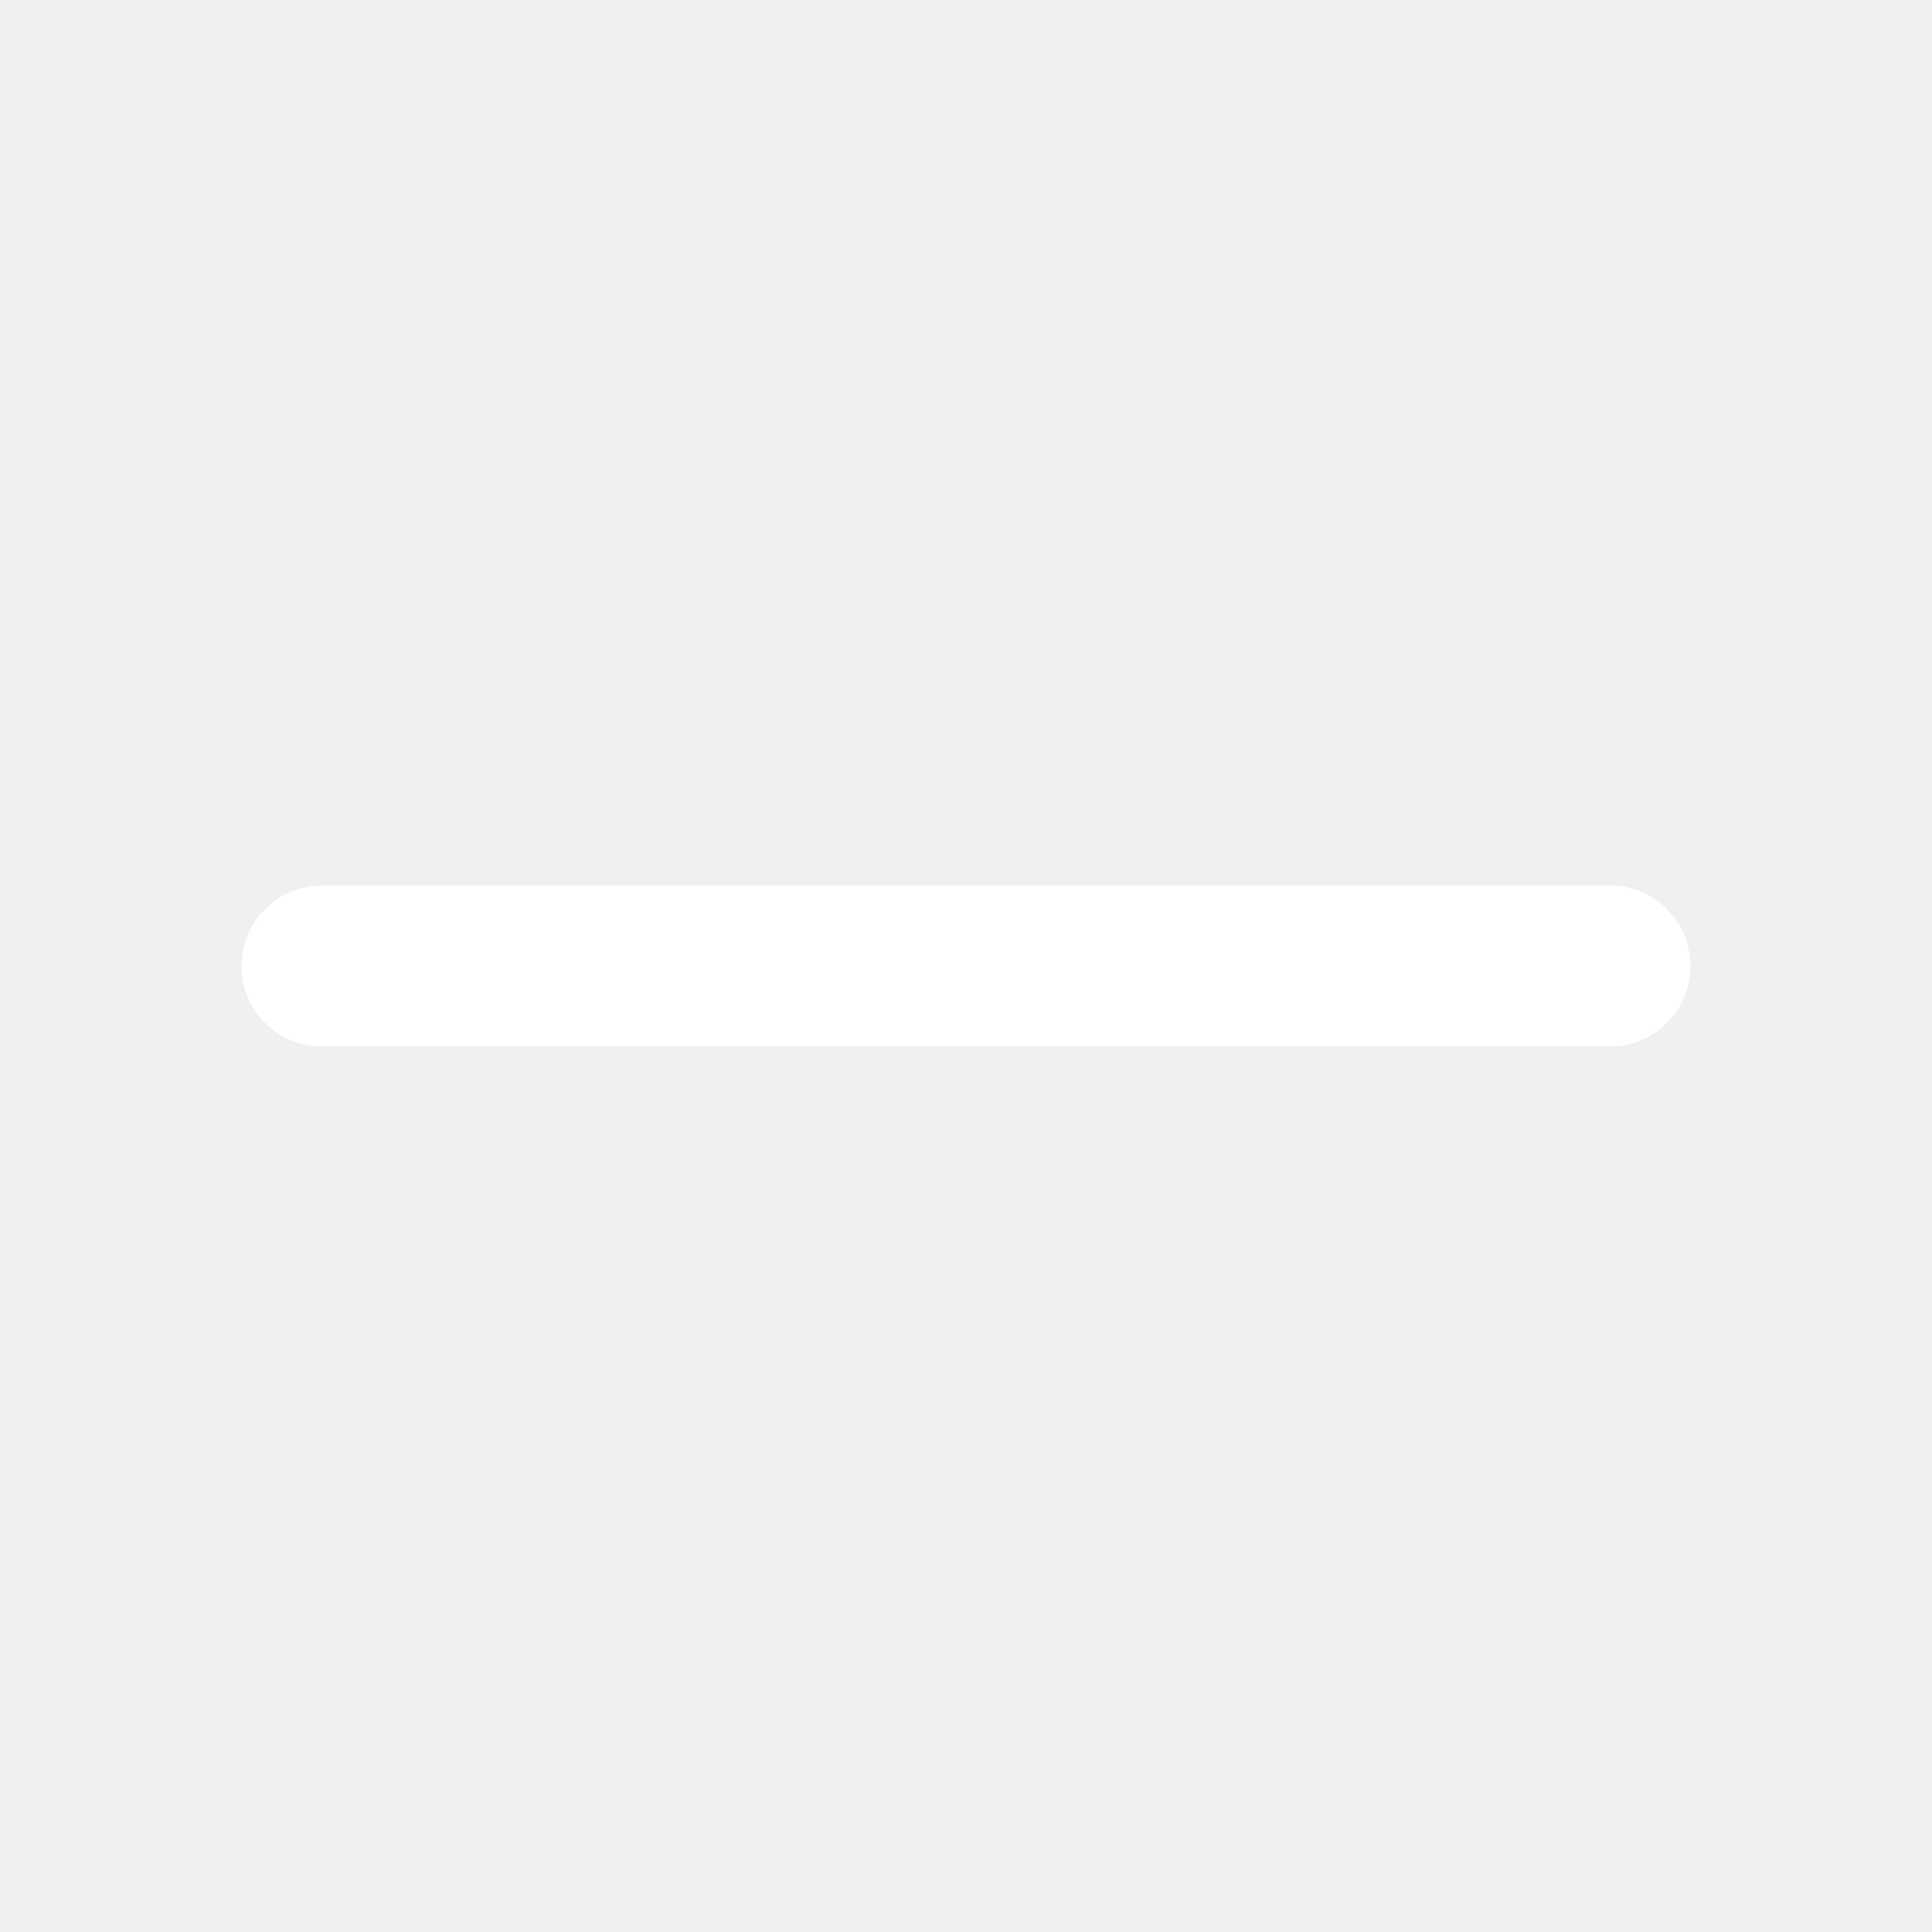
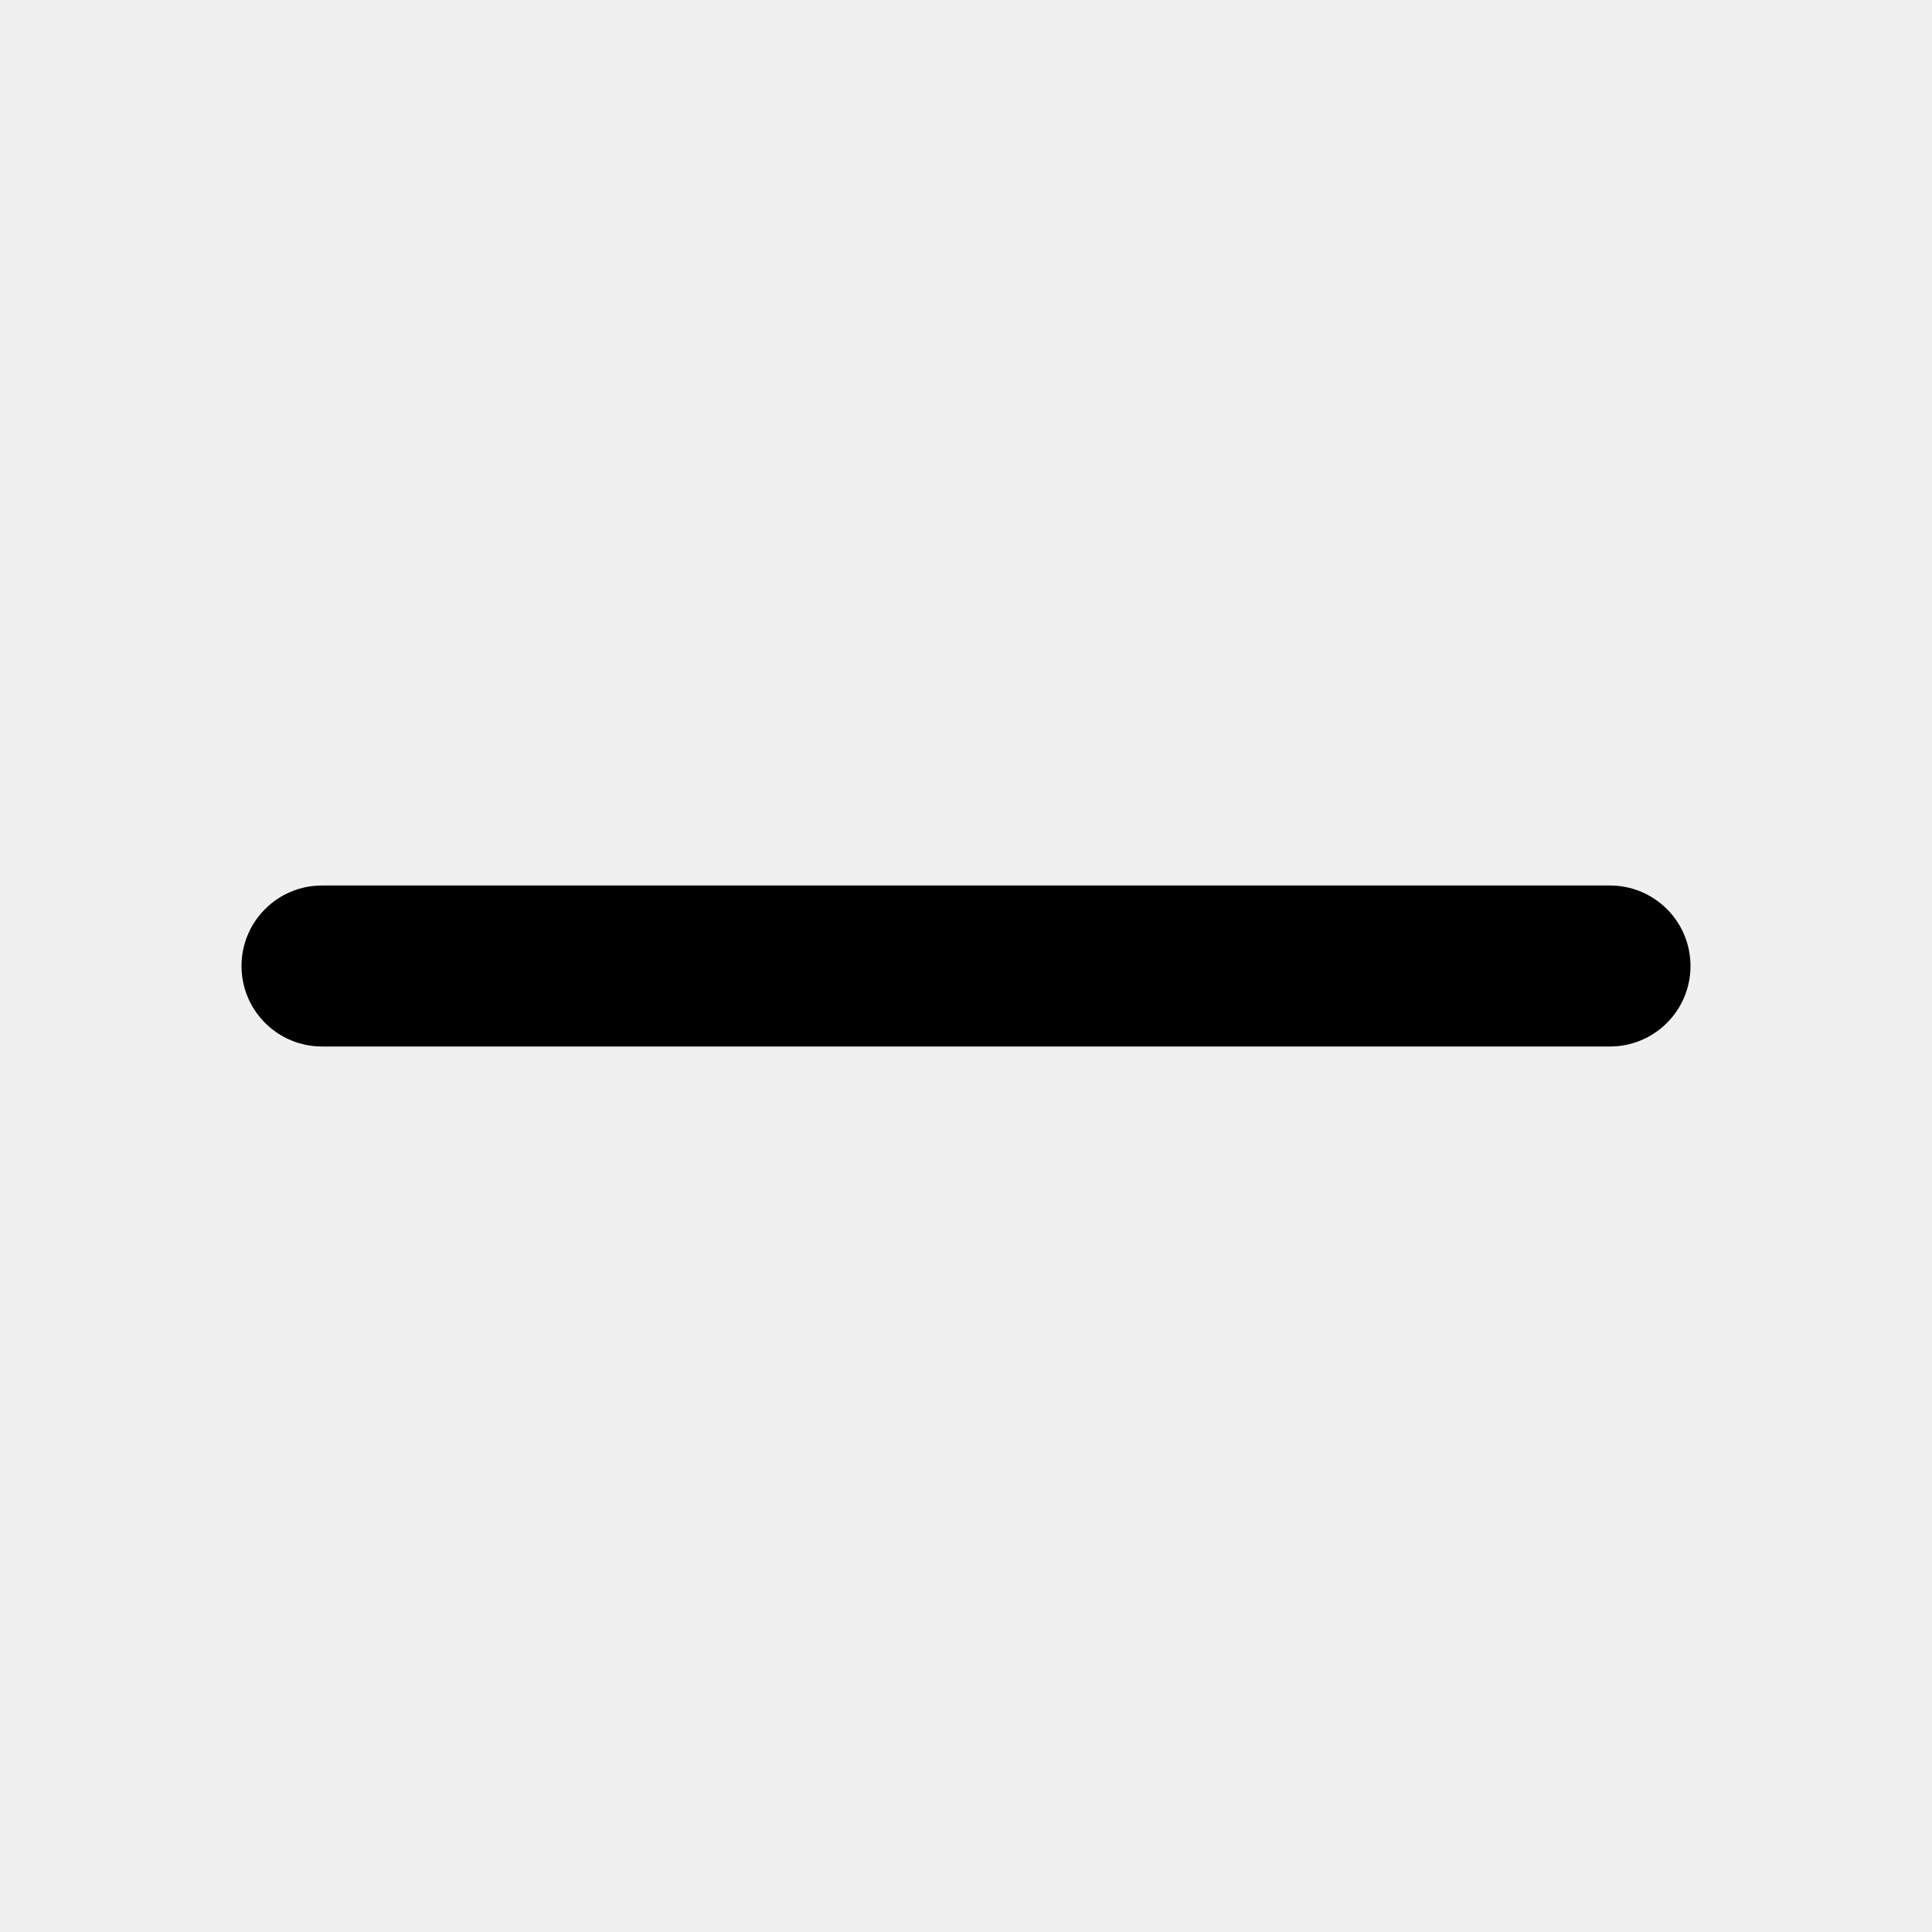
- <svg xmlns="http://www.w3.org/2000/svg" viewBox="0 0 24 24" fill="none">
-   <path d="M20 13H4C3.735 13 3.48 12.895 3.293 12.707C3.105 12.52 3 12.265 3 12C3 11.735 3.105 11.48 3.293 11.293C3.48 11.105 3.735 11 4 11H20C20.265 11 20.52 11.105 20.707 11.293C20.895 11.48 21 11.735 21 12C21 12.265 20.895 12.52 20.707 12.707C20.52 12.895 20.265 13 20 13Z" fill="white" />
+ <svg xmlns="http://www.w3.org/2000/svg" viewBox="0 0 24 24">
+   <path fill="currentColor" d="M20 13H4C3.735 13 3.48 12.895 3.293 12.707C3.105 12.52 3 12.265 3 12C3 11.735 3.105 11.48 3.293 11.293C3.48 11.105 3.735 11 4 11H20C20.265 11 20.52 11.105 20.707 11.293C20.895 11.48 21 11.735 21 12C21 12.265 20.895 12.52 20.707 12.707C20.52 12.895 20.265 13 20 13Z" />
</svg>
